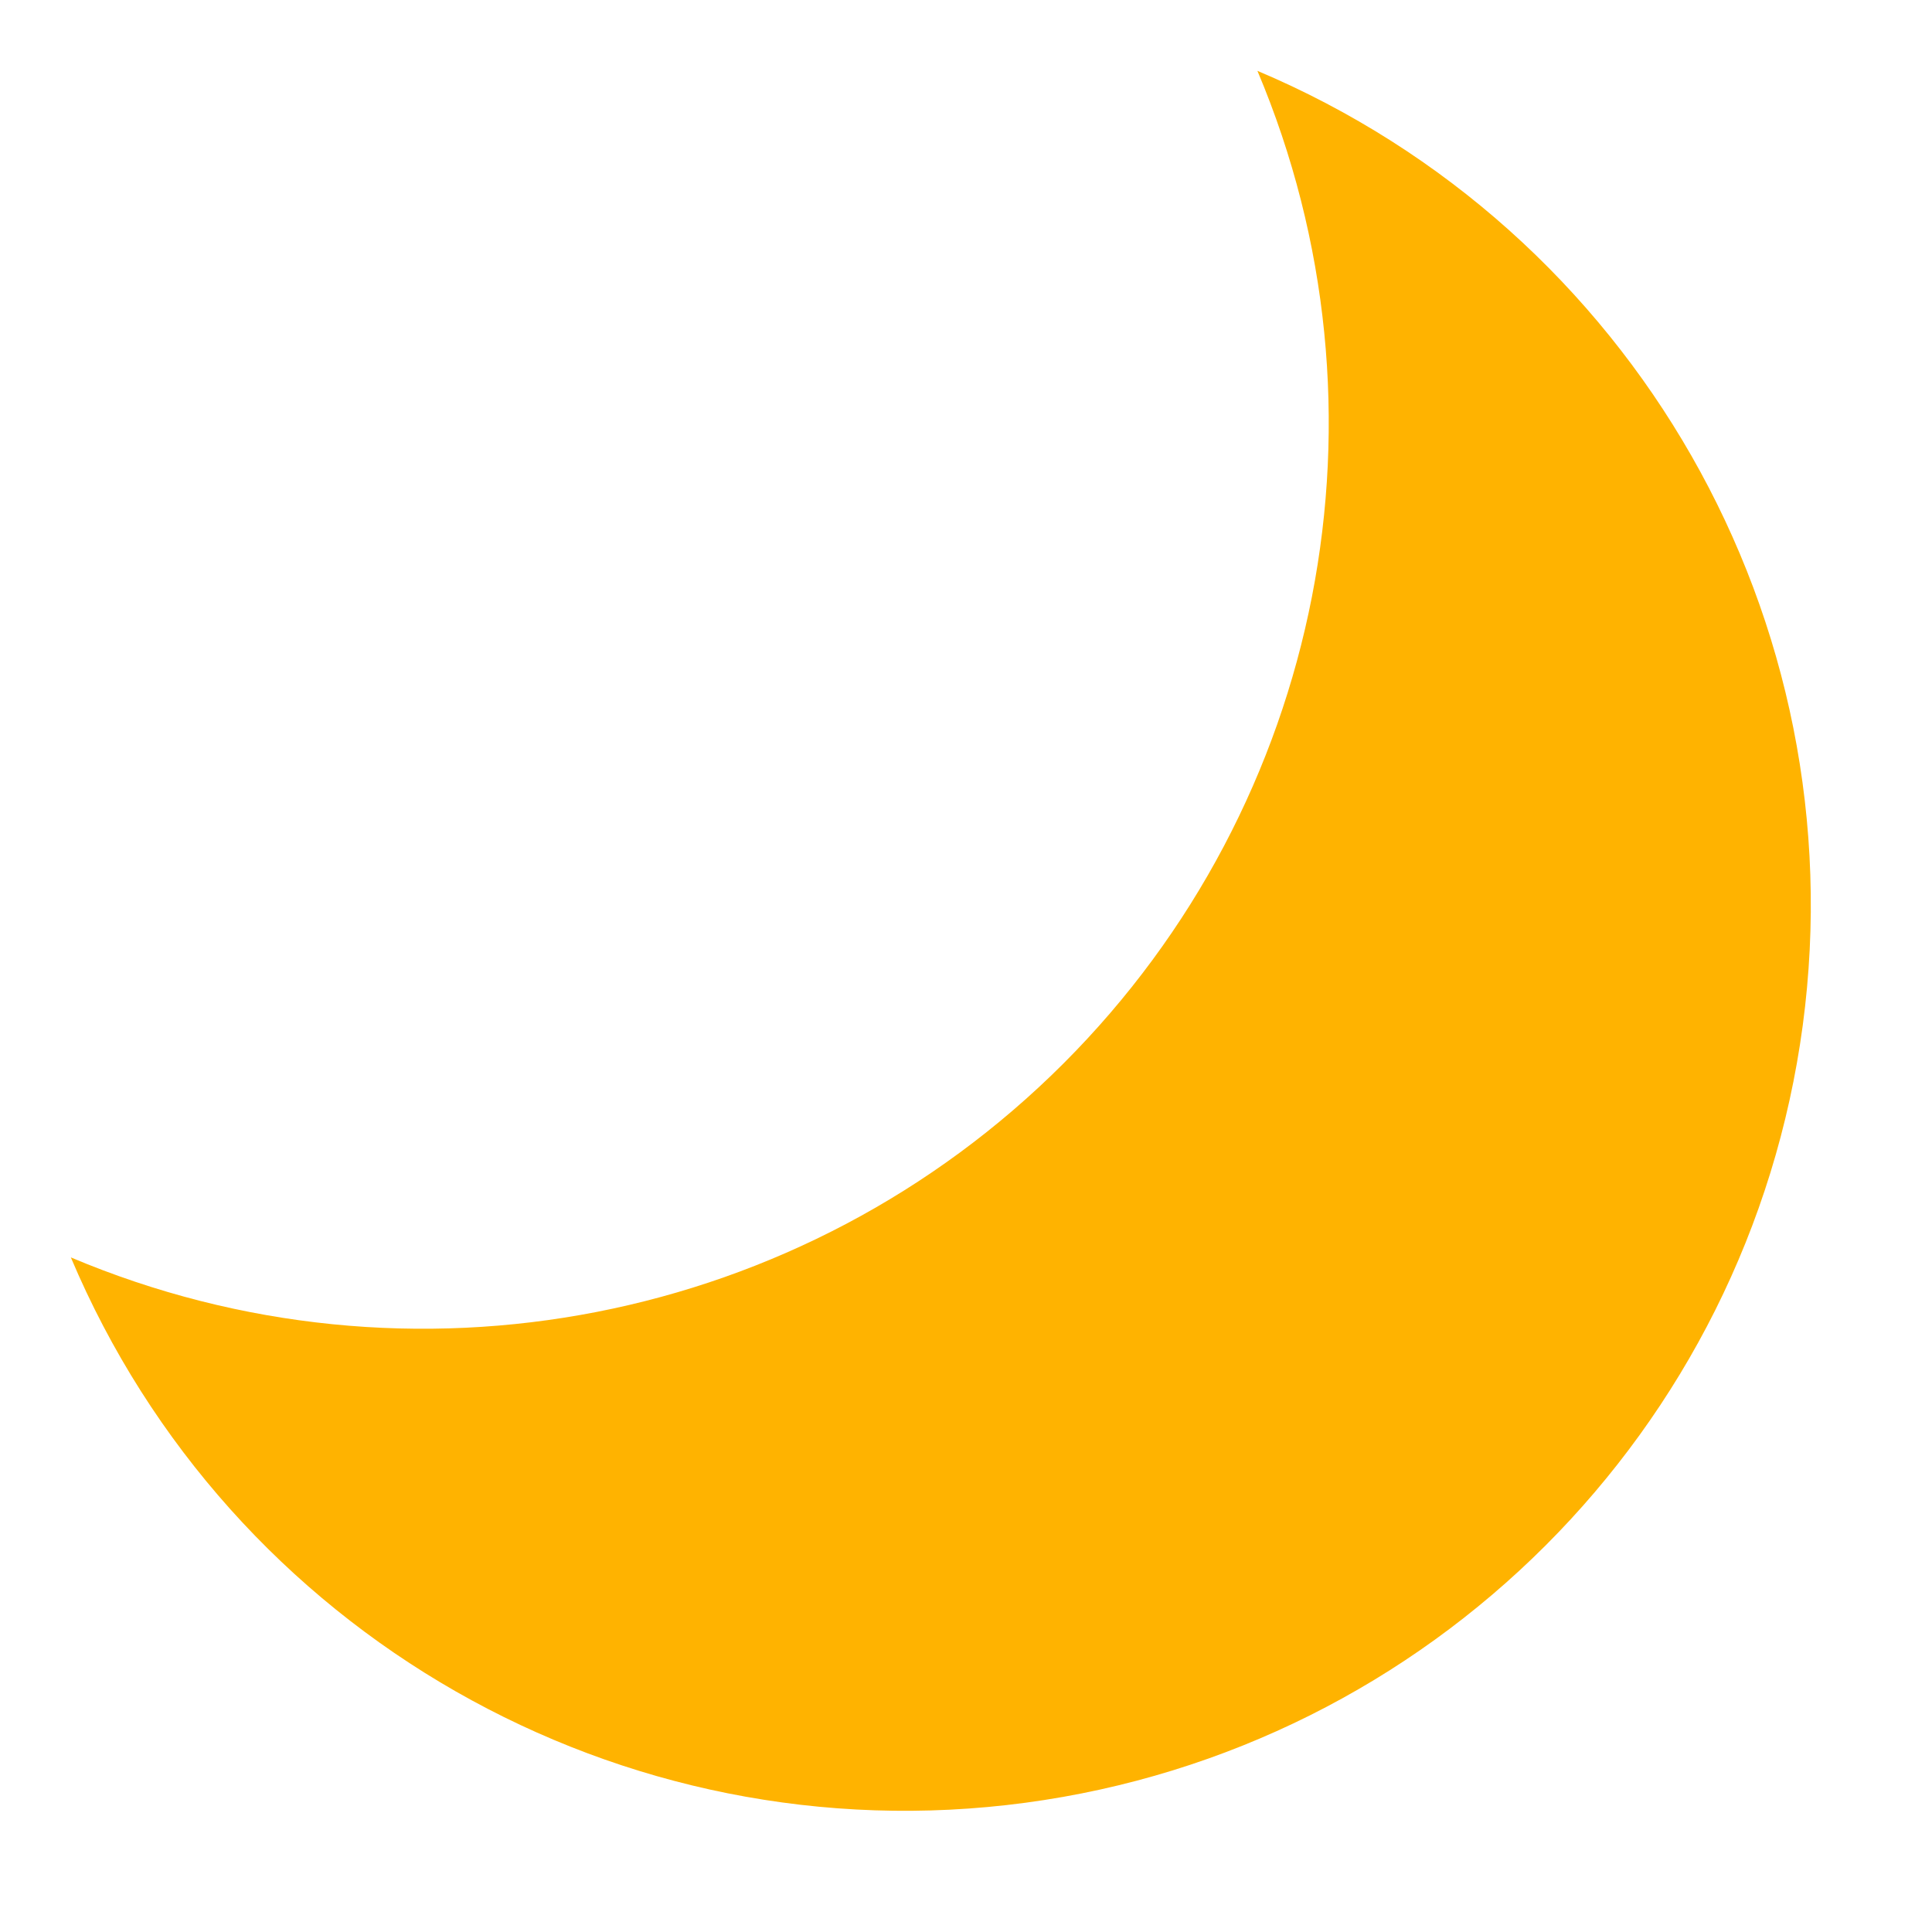
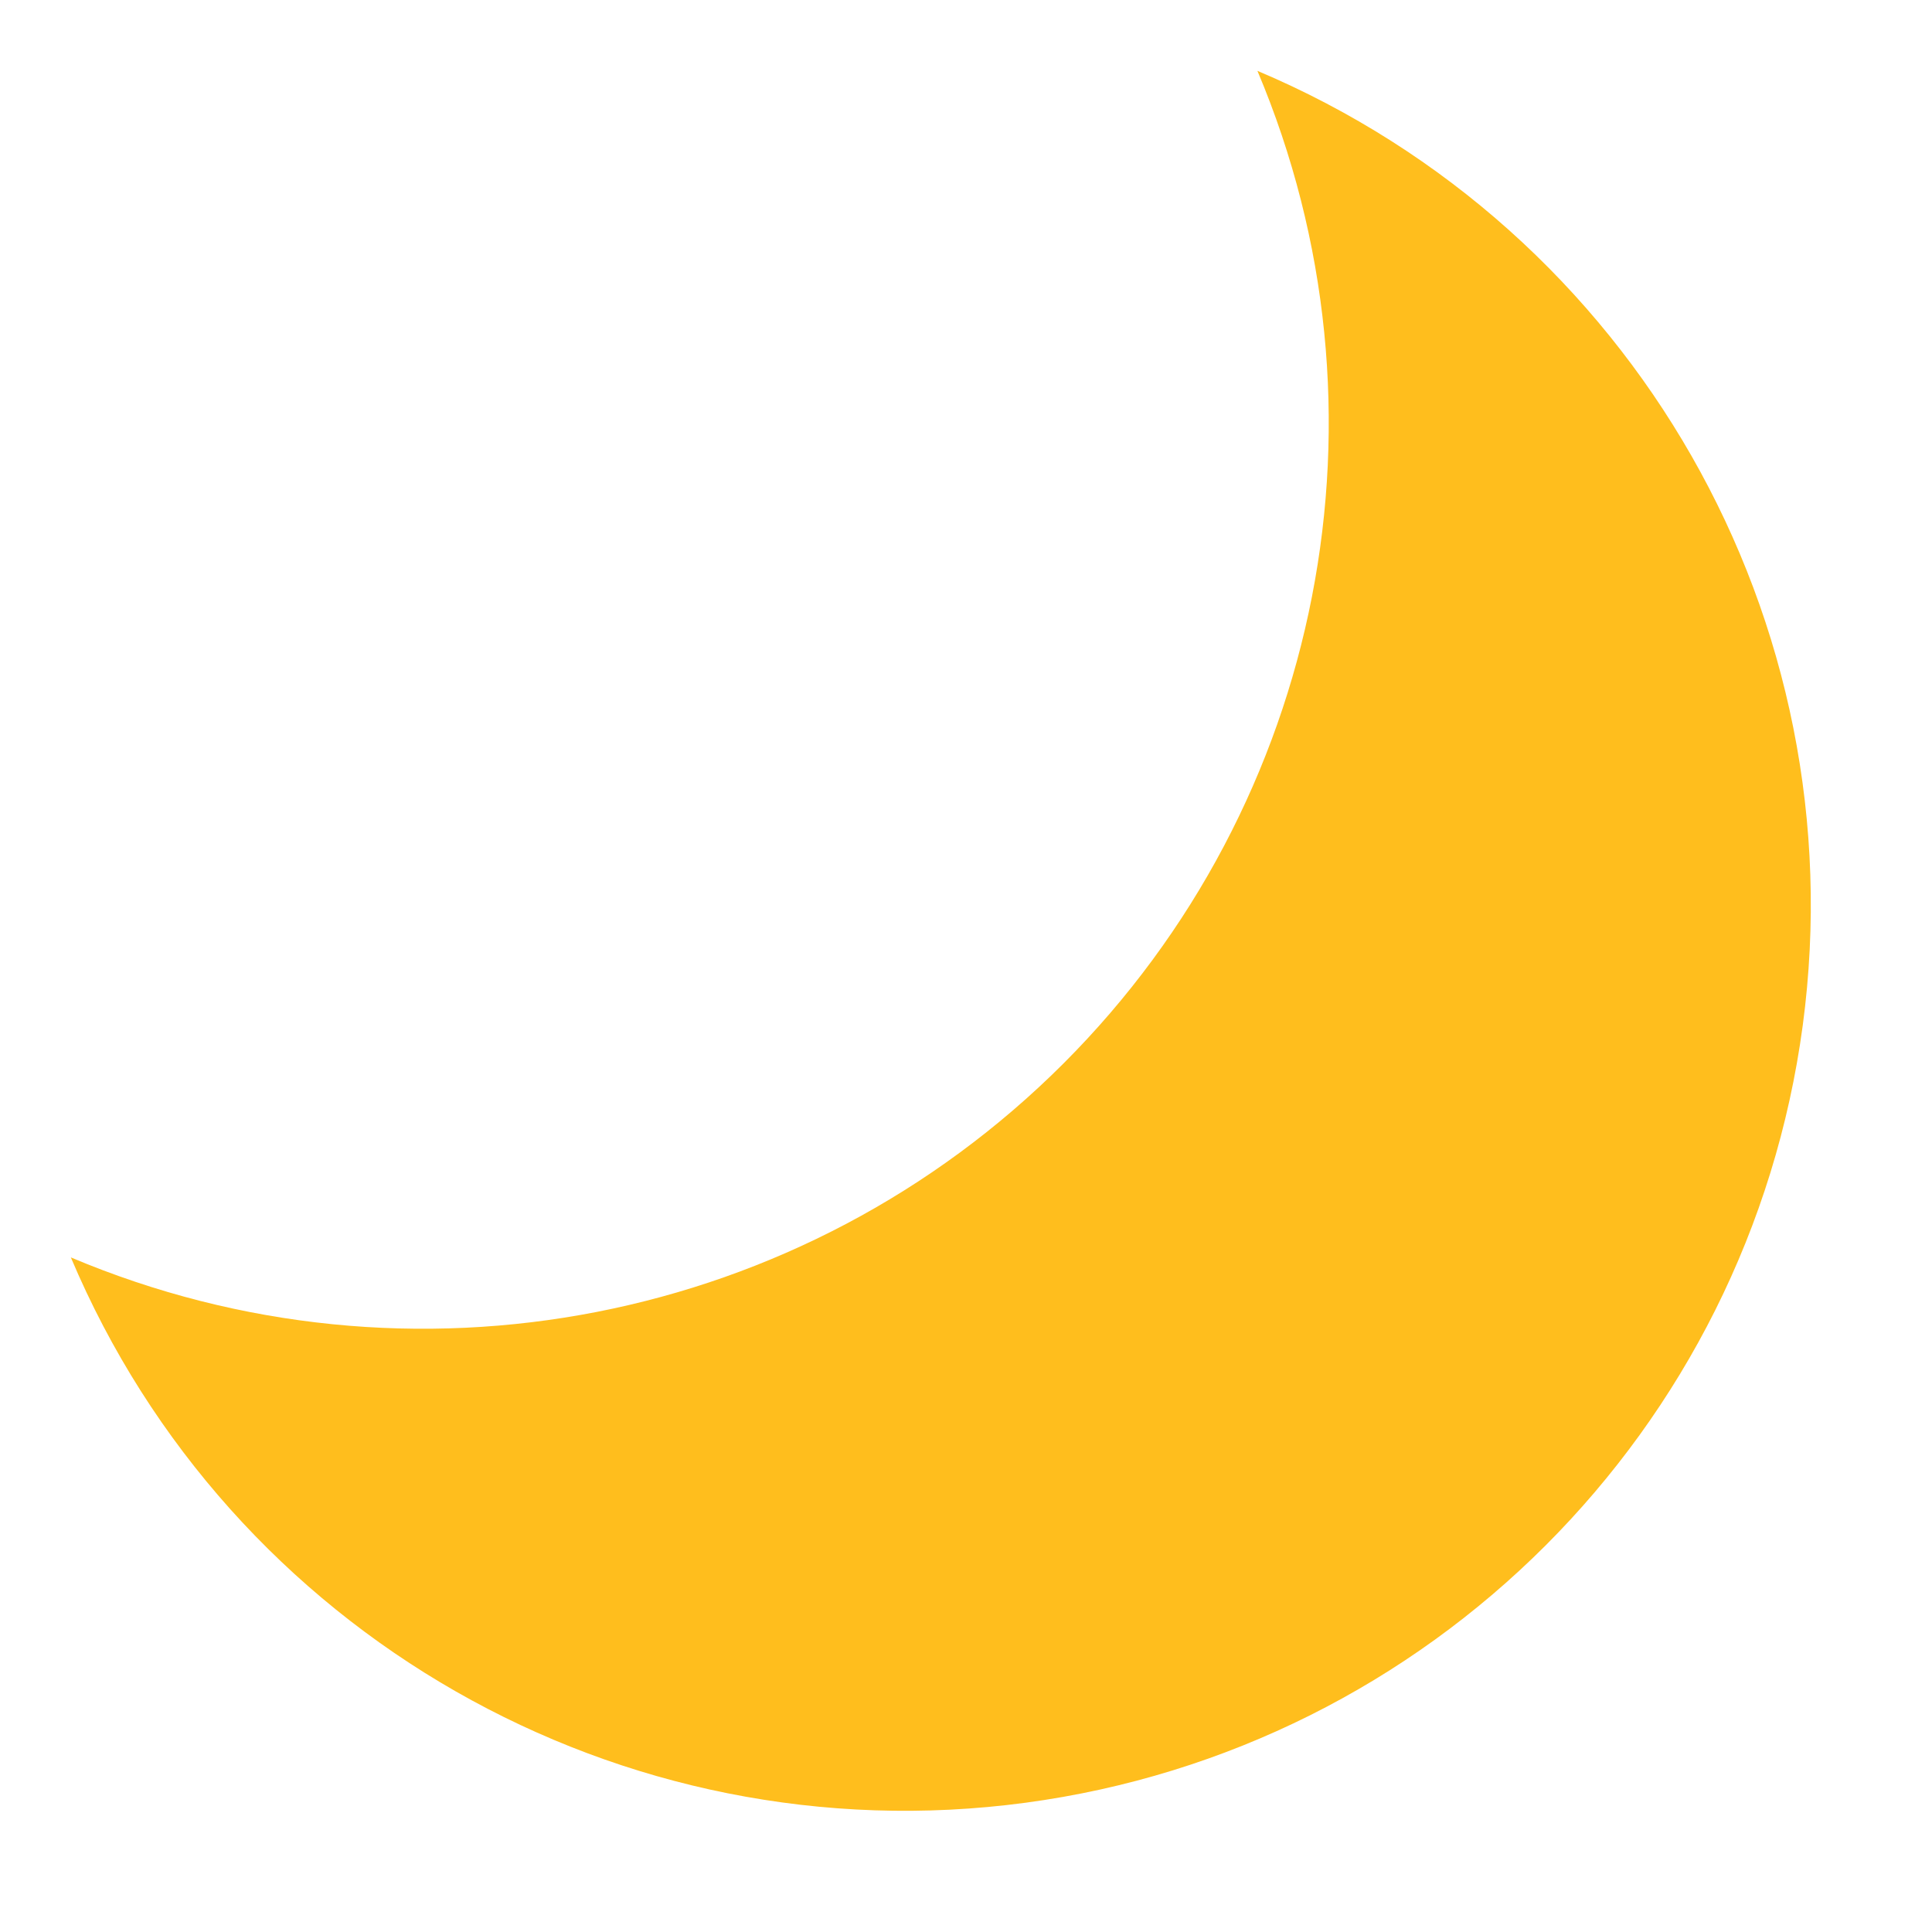
<svg xmlns="http://www.w3.org/2000/svg" viewBox="6 6 24 24">
  <defs>
-     <linearGradient x1="50%25" y1="0%25" x2="50%25" y2="100%25" id="a">
-       <stop stop-color="#FFBE1D" offset="0%25" />
-       <stop stop-color="#FFB300" offset="100%25" />
+     <linearGradient x1="50" y1="0" x2="50" y2="100" id="moon-gradient">
+       <stop stop-color="#FFBE1D" offset="0" />
+       <stop stop-color="#FFB300" offset="100" />
    </linearGradient>
  </defs>
-   <path d="M15.62.88A11.25 11.25 0 1 1 .88 15.62 11.25 11.25 0 0 0 15.62.88z" transform="translate(6 6)" fill="url(#a)" fill-rule="evenodd" />
+   <path d="M15.62.88A11.25 11.25 0 1 1 .88 15.62 11.25 11.25 0 0 0 15.62.88z" transform="translate(6 6)" fill="url(#moon-gradient)" fill-rule="evenodd" />
</svg>
